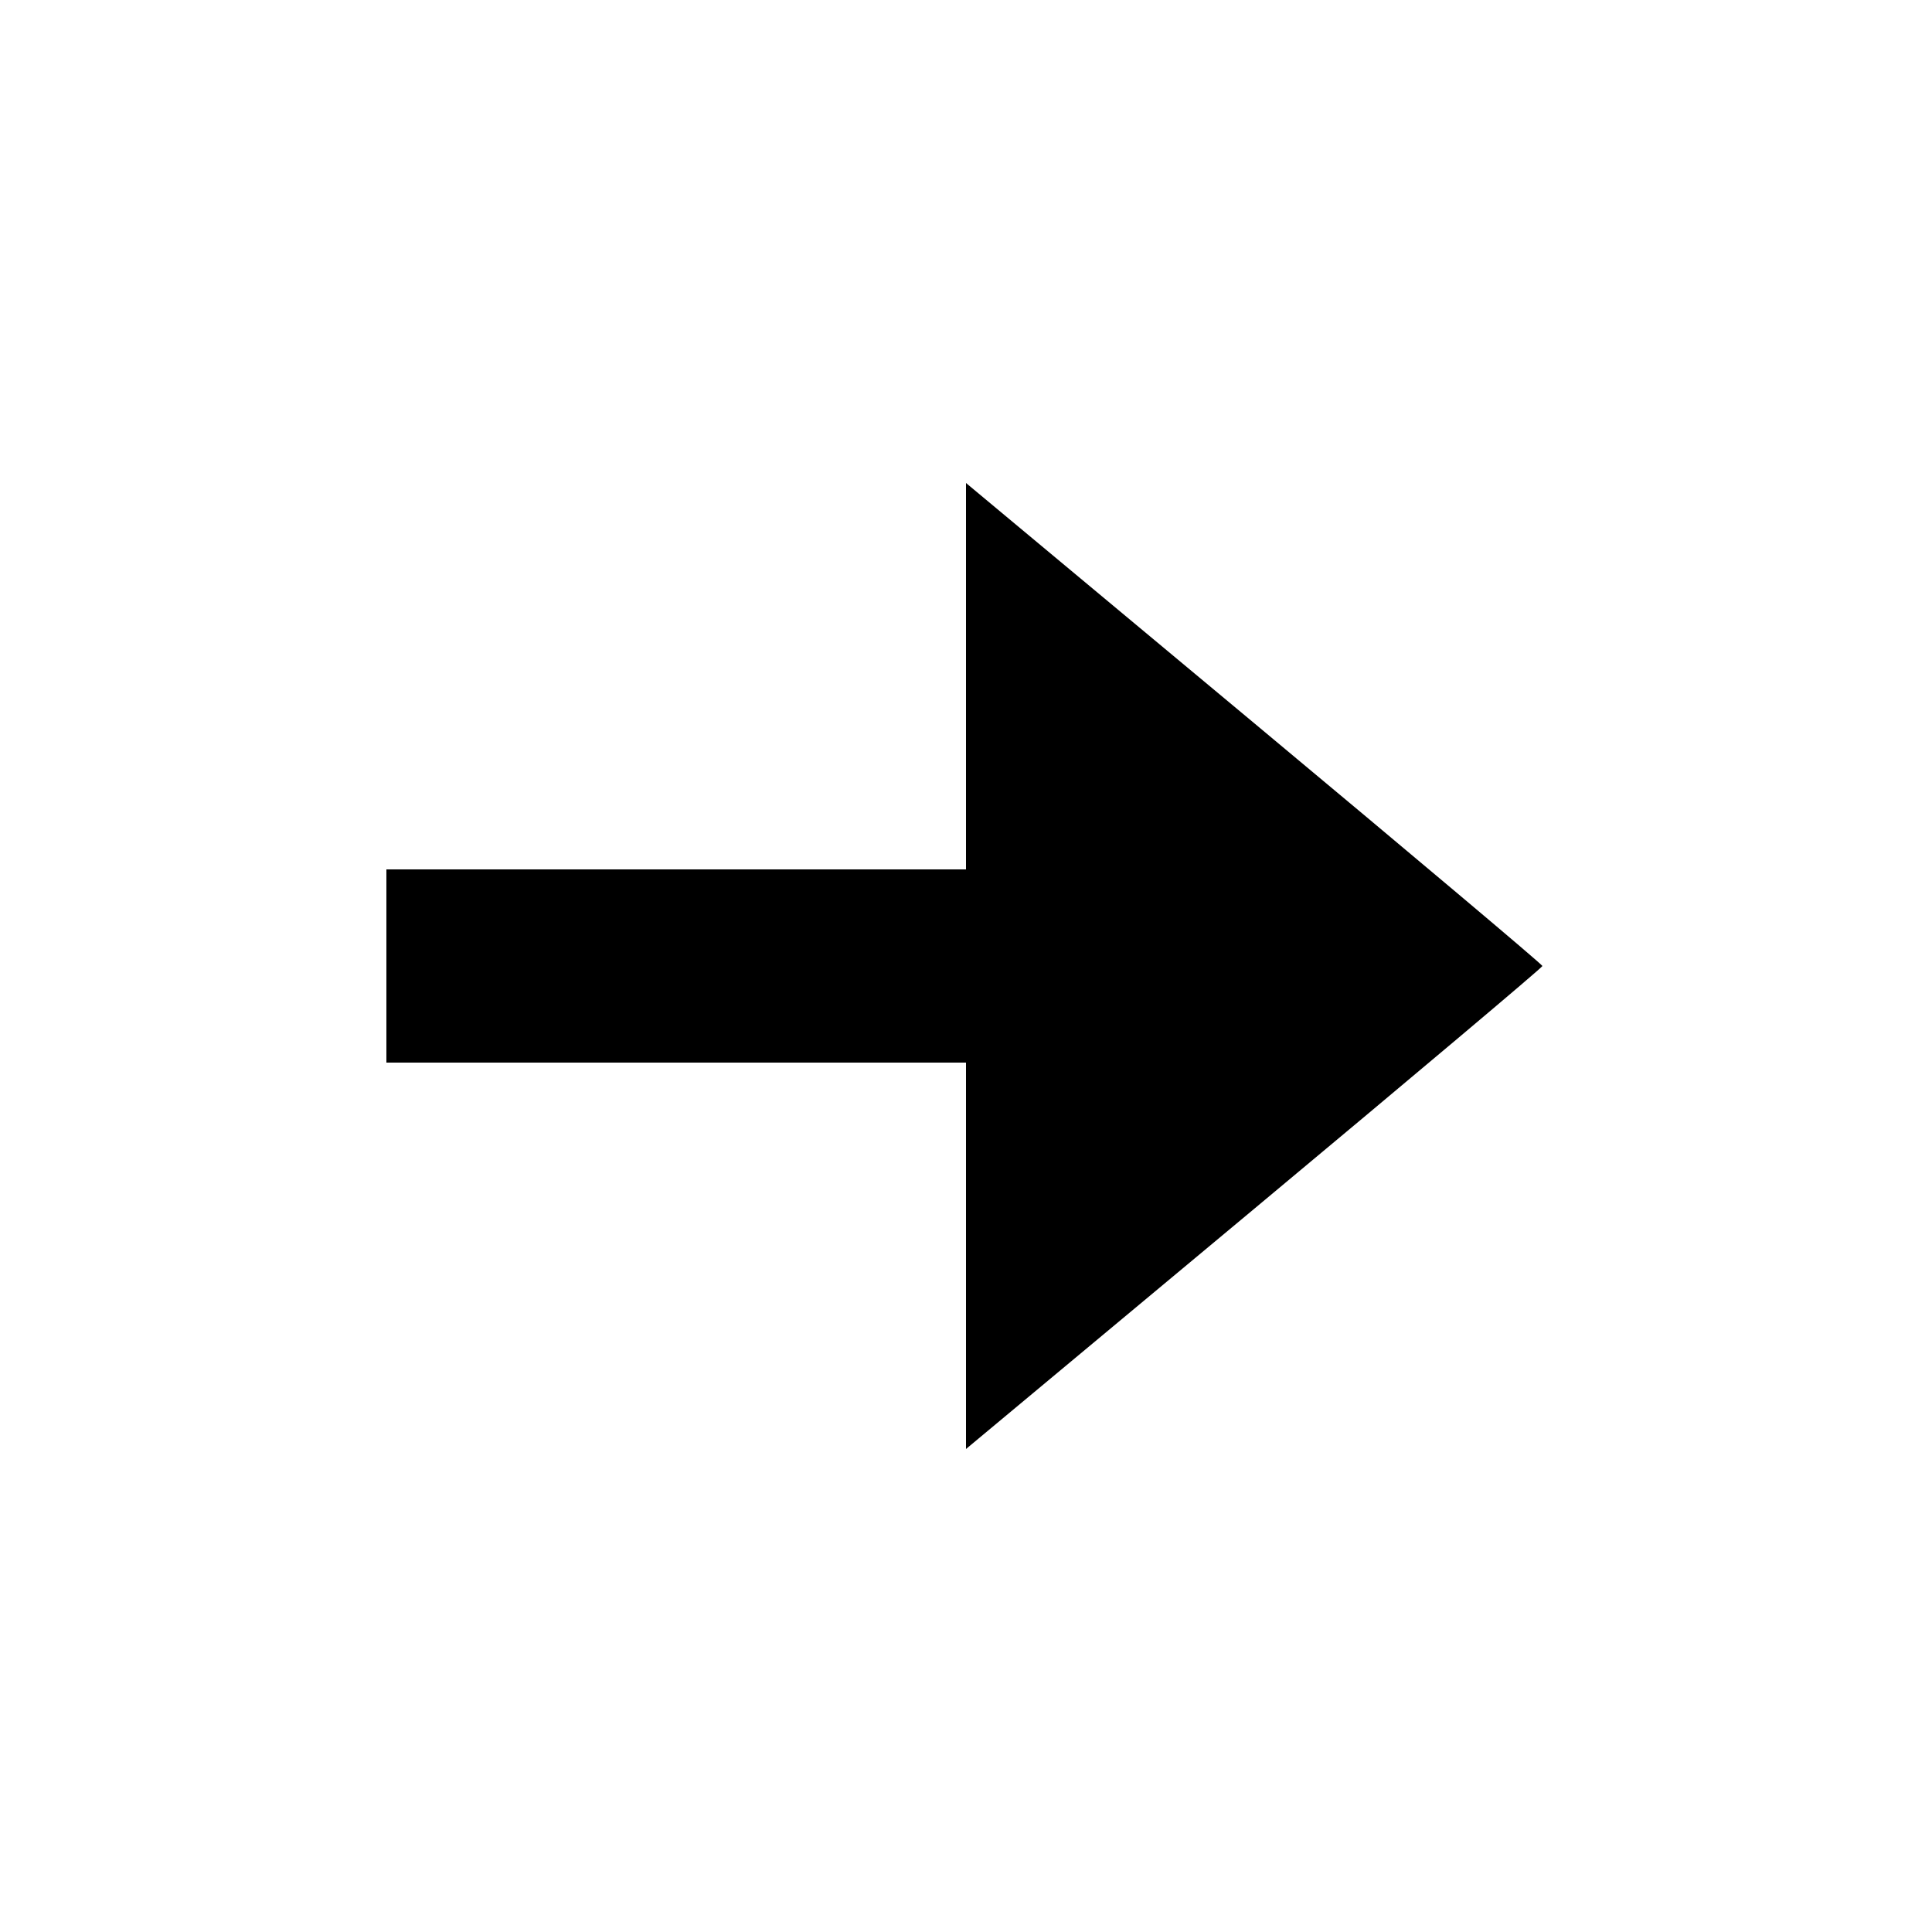
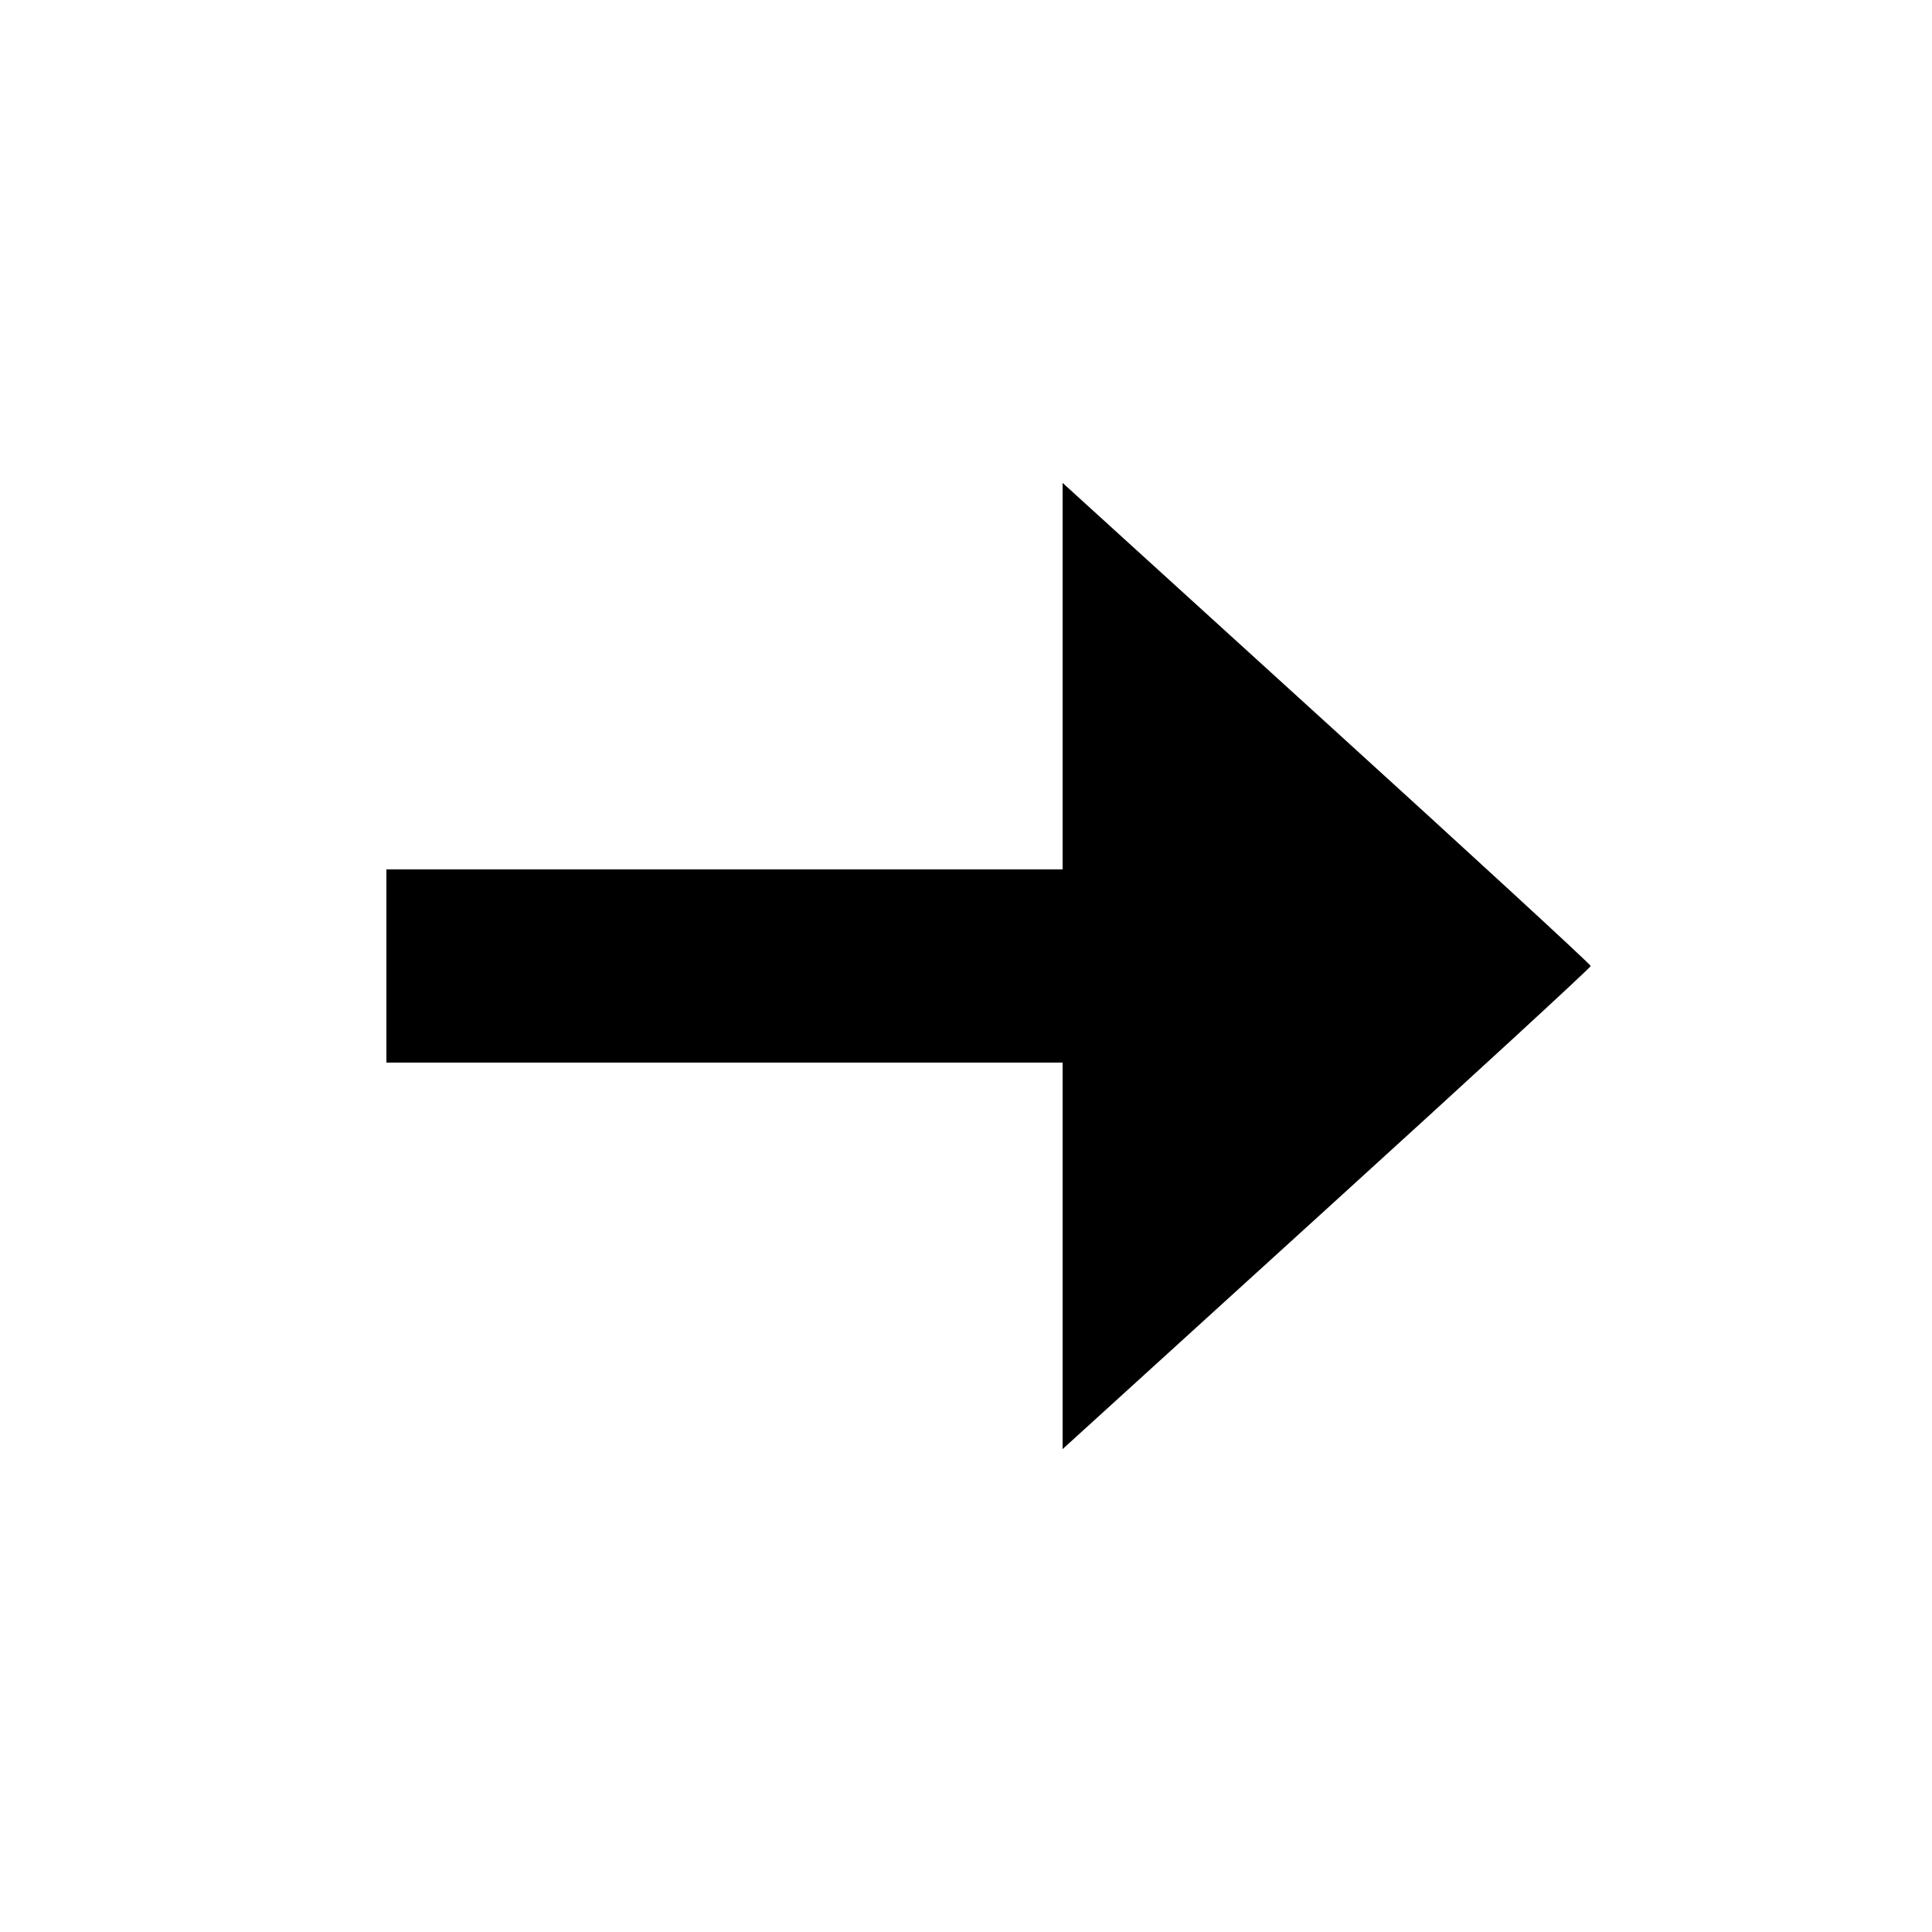
<svg xmlns="http://www.w3.org/2000/svg" viewBox="0 0 20 20">
-   <path d="M10 7v2H4v2h6v4l2.983-2.486c1.641-1.368 2.984-2.499 2.984-2.514 0-.015-1.343-1.146-2.984-2.514L10 5v2" fill-rule="evenodd" />
+   <path d="M11 7v2H4v2h7V15.001l2.733-2.486c1.504-1.367 2.734-2.499 2.734-2.515 0-.016-1.23-1.148-2.734-2.515L11 4.999V7" fill-rule="evenodd" />
</svg>
